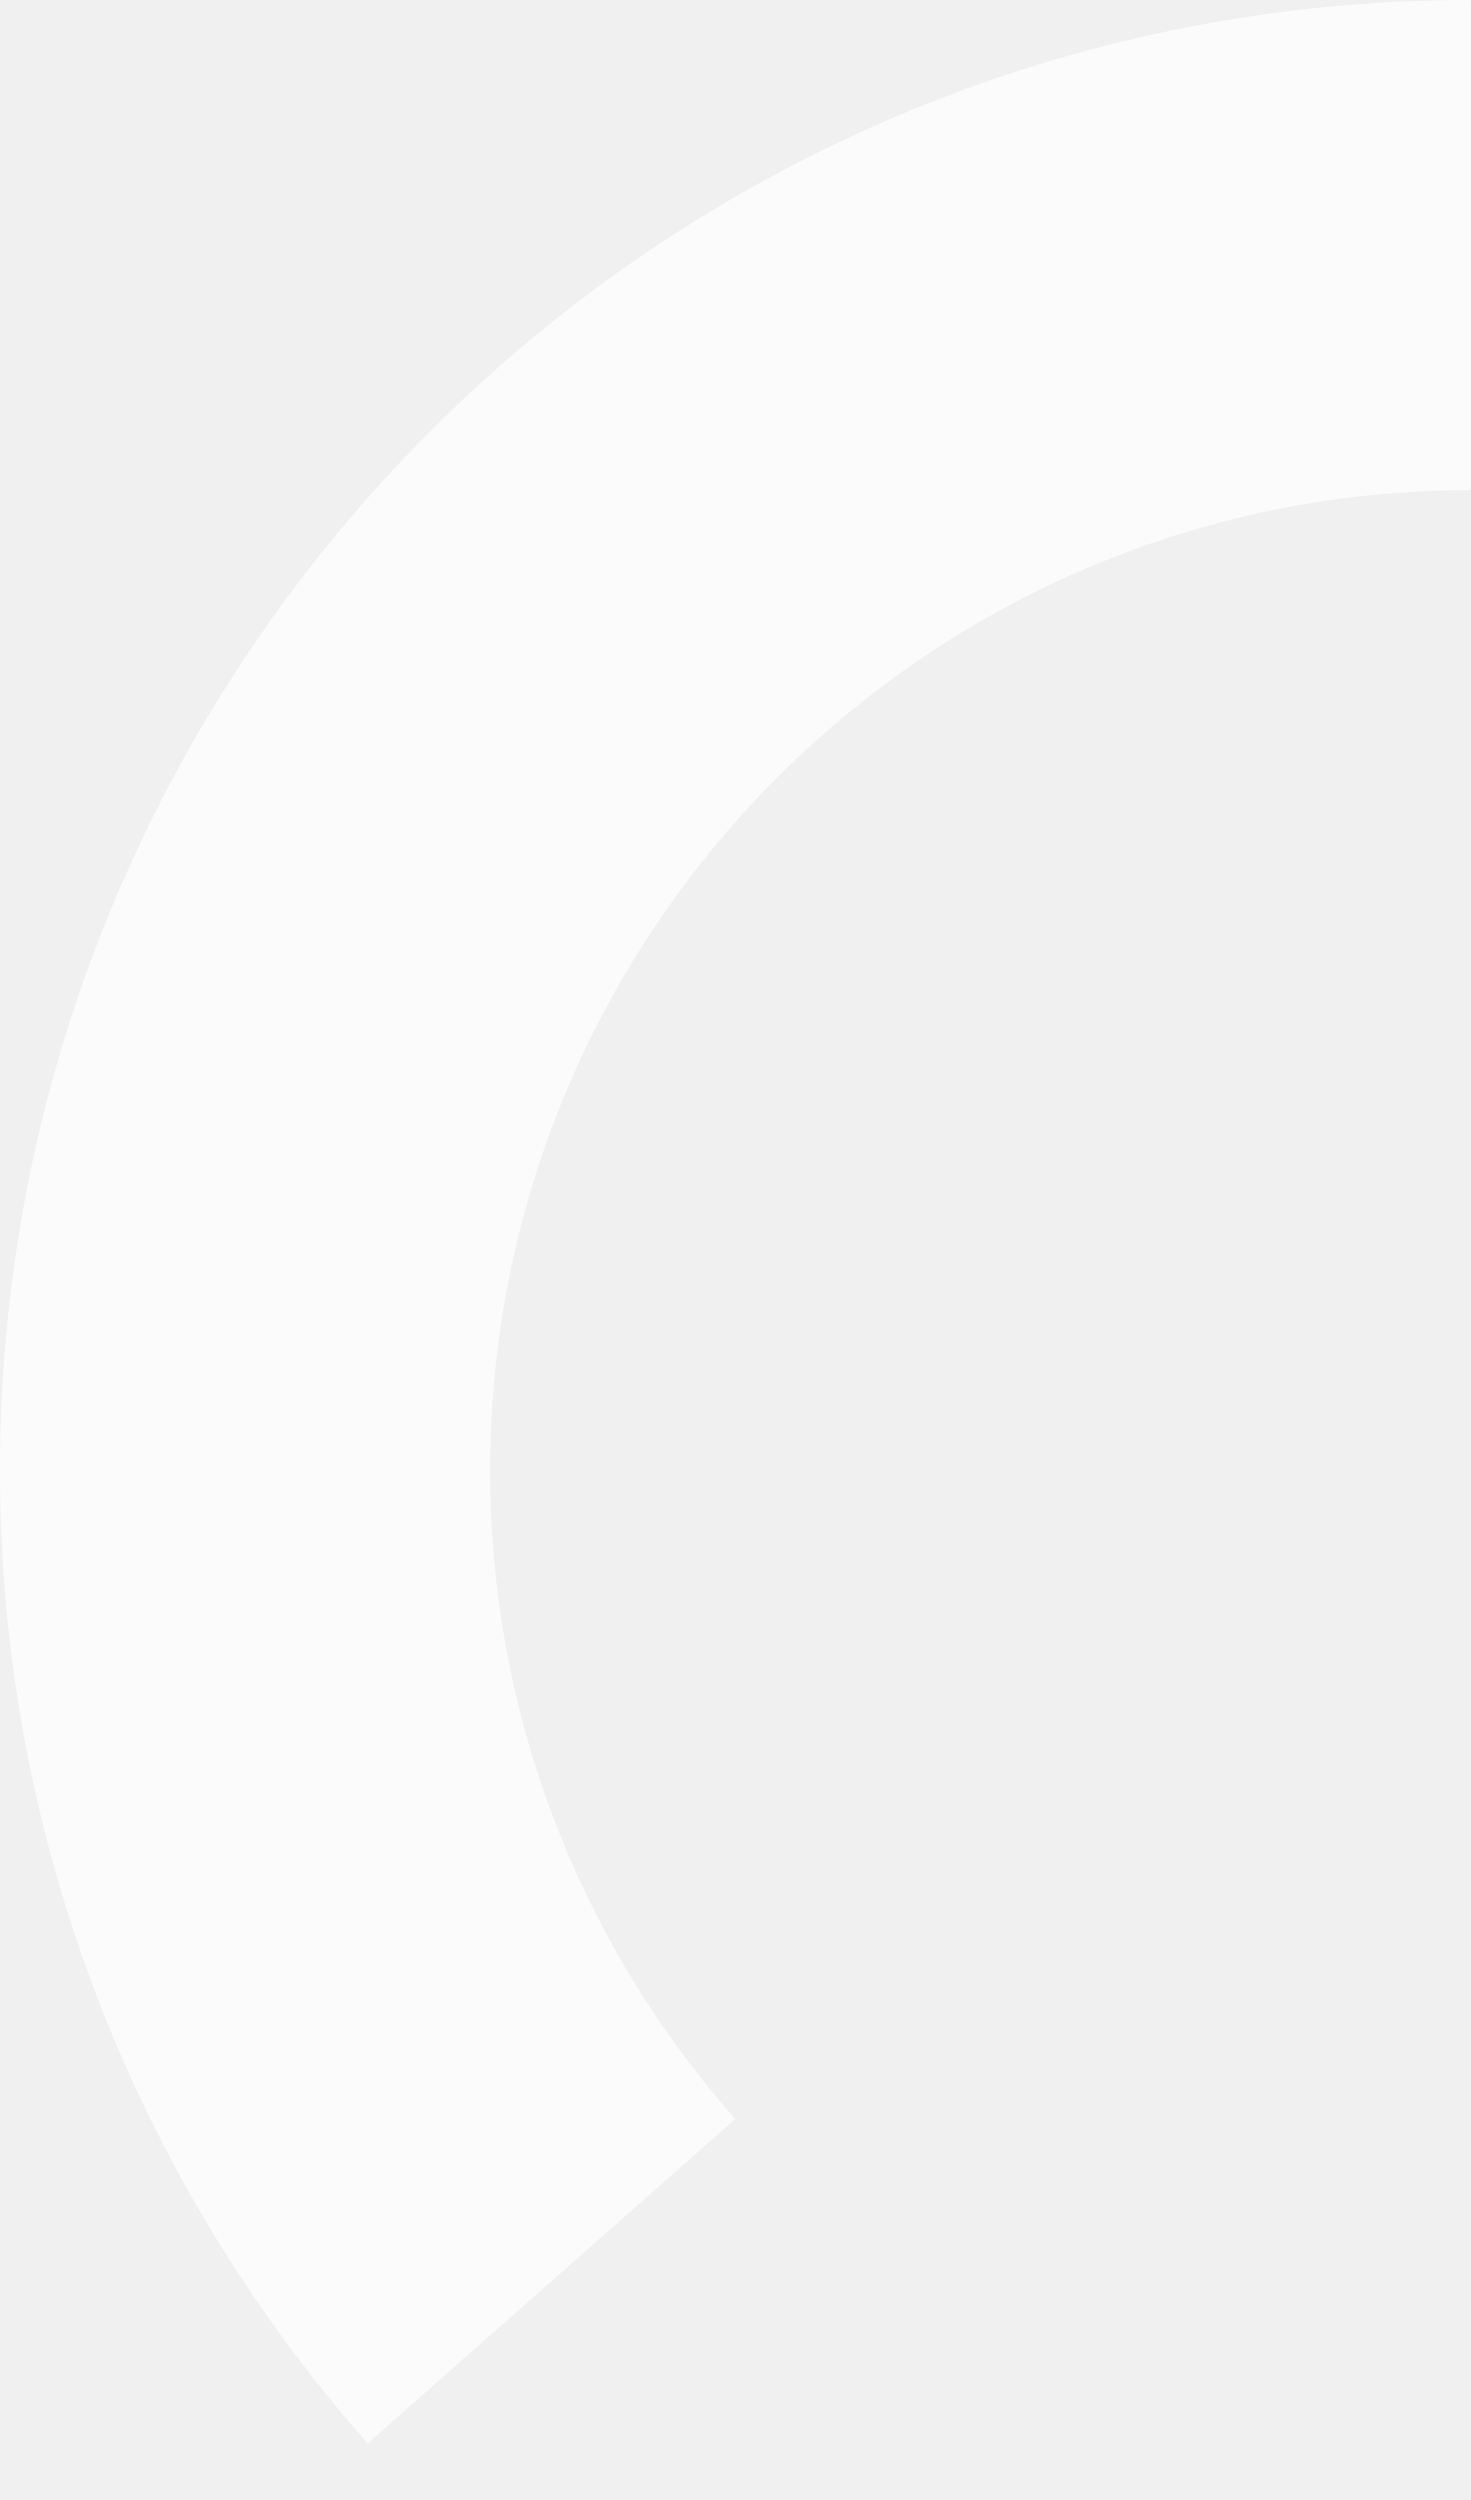
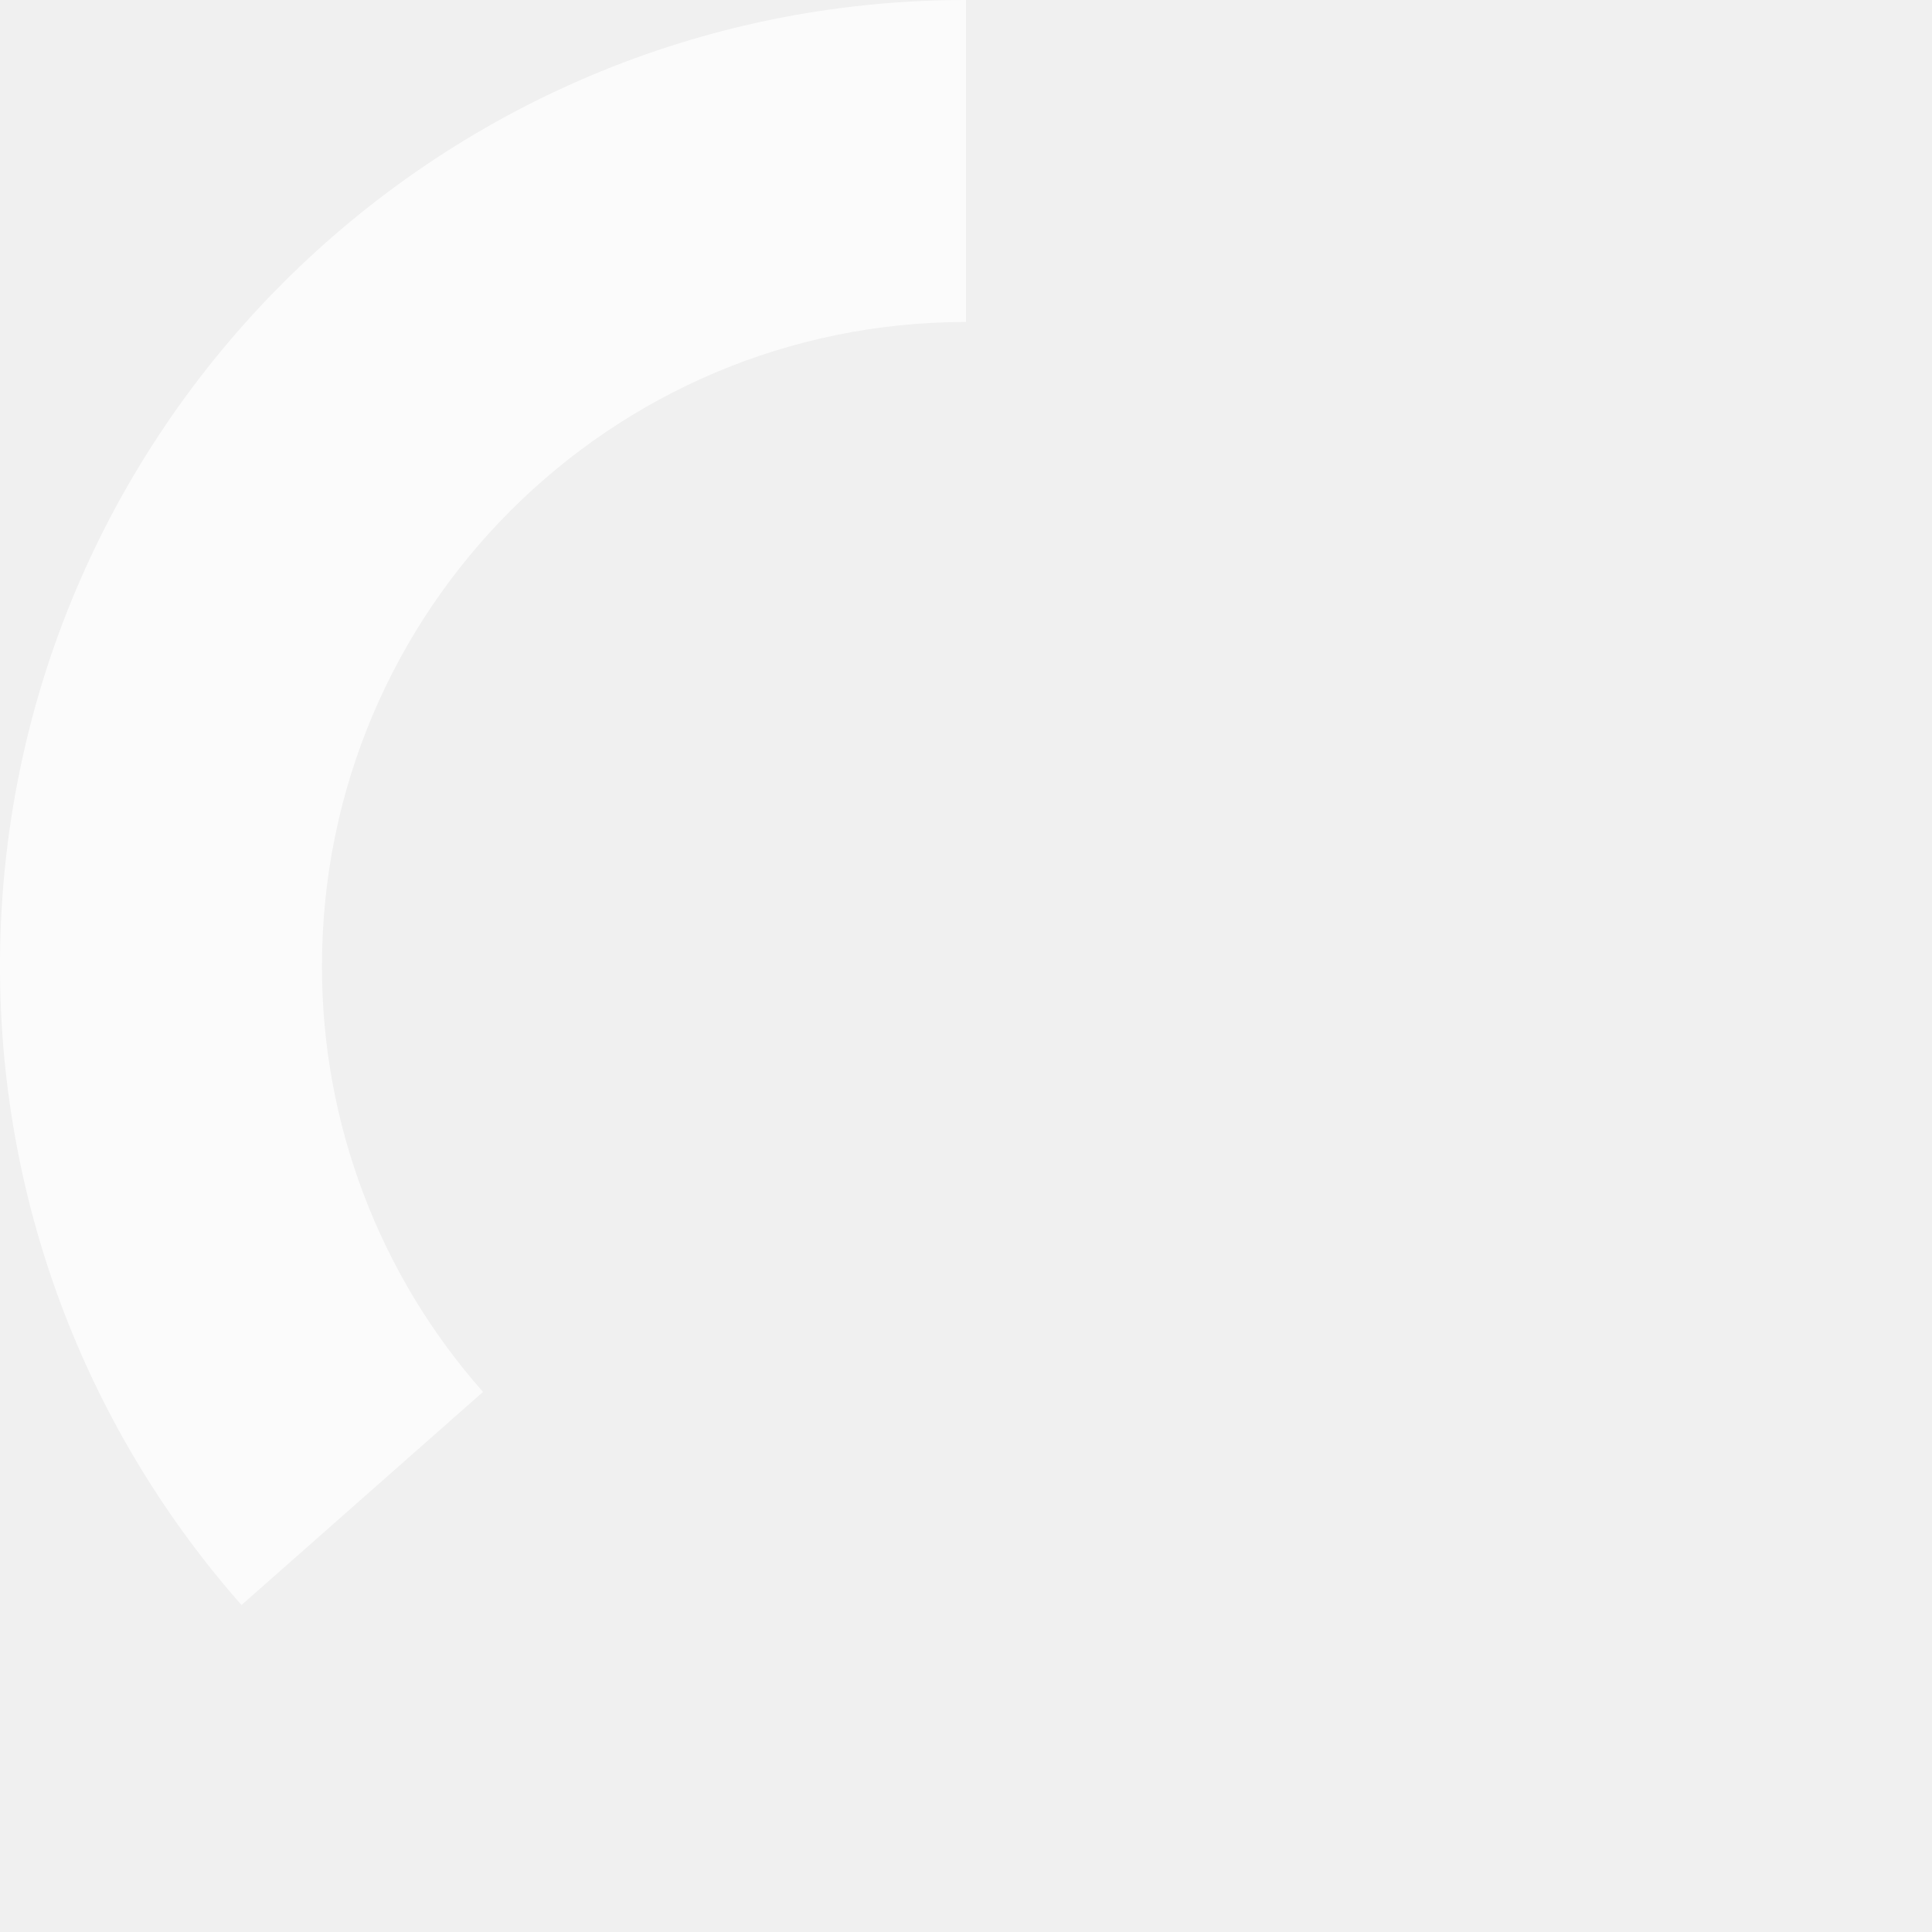
- <svg xmlns="http://www.w3.org/2000/svg" width="10" height="17" viewBox="0 0 10 17" fill="none">
+ <svg xmlns="http://www.w3.org/2000/svg" width="20" height="20" viewBox="0 0 20 20" fill="none">
  <path opacity="0.75" d="M3.333 10C3.333 6.318 6.318 3.333 10 3.333V0C4.478 0 0 4.478 0 10H3.333ZM5 14.409C3.924 13.193 3.33 11.624 3.333 10H0C0 12.535 0.946 14.853 2.5 16.615L5 14.409Z" fill="white" />
</svg>
